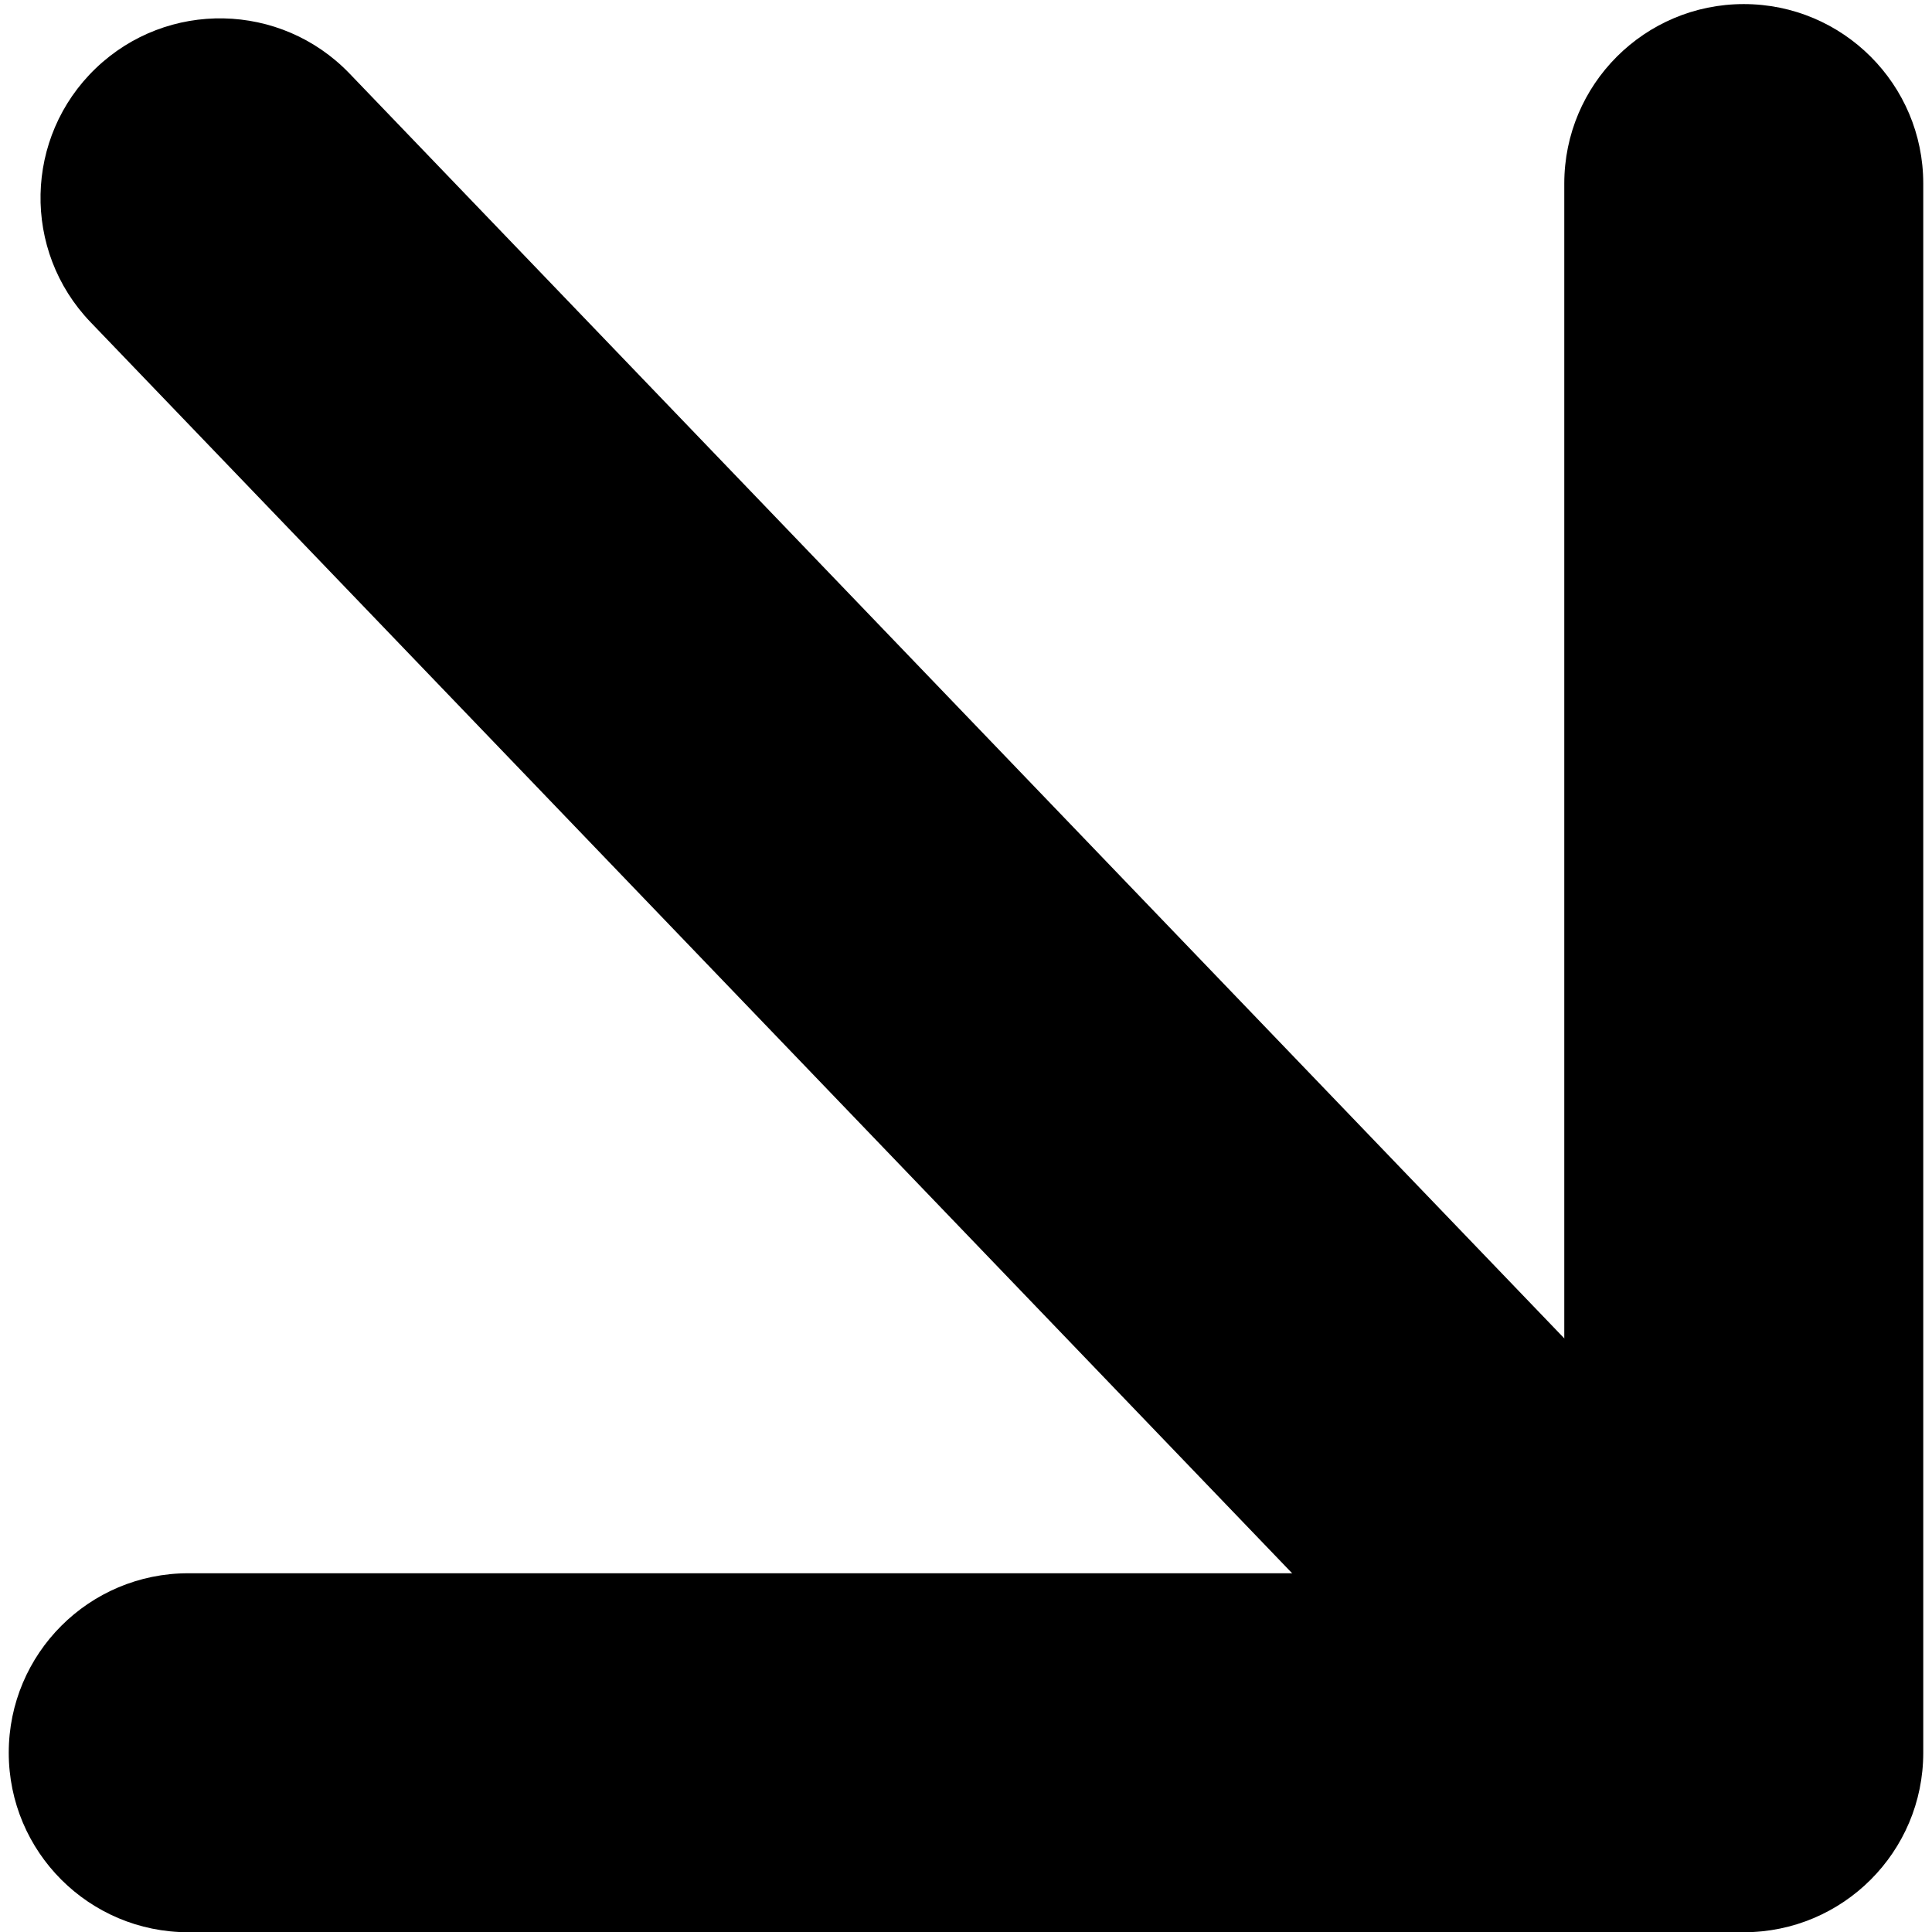
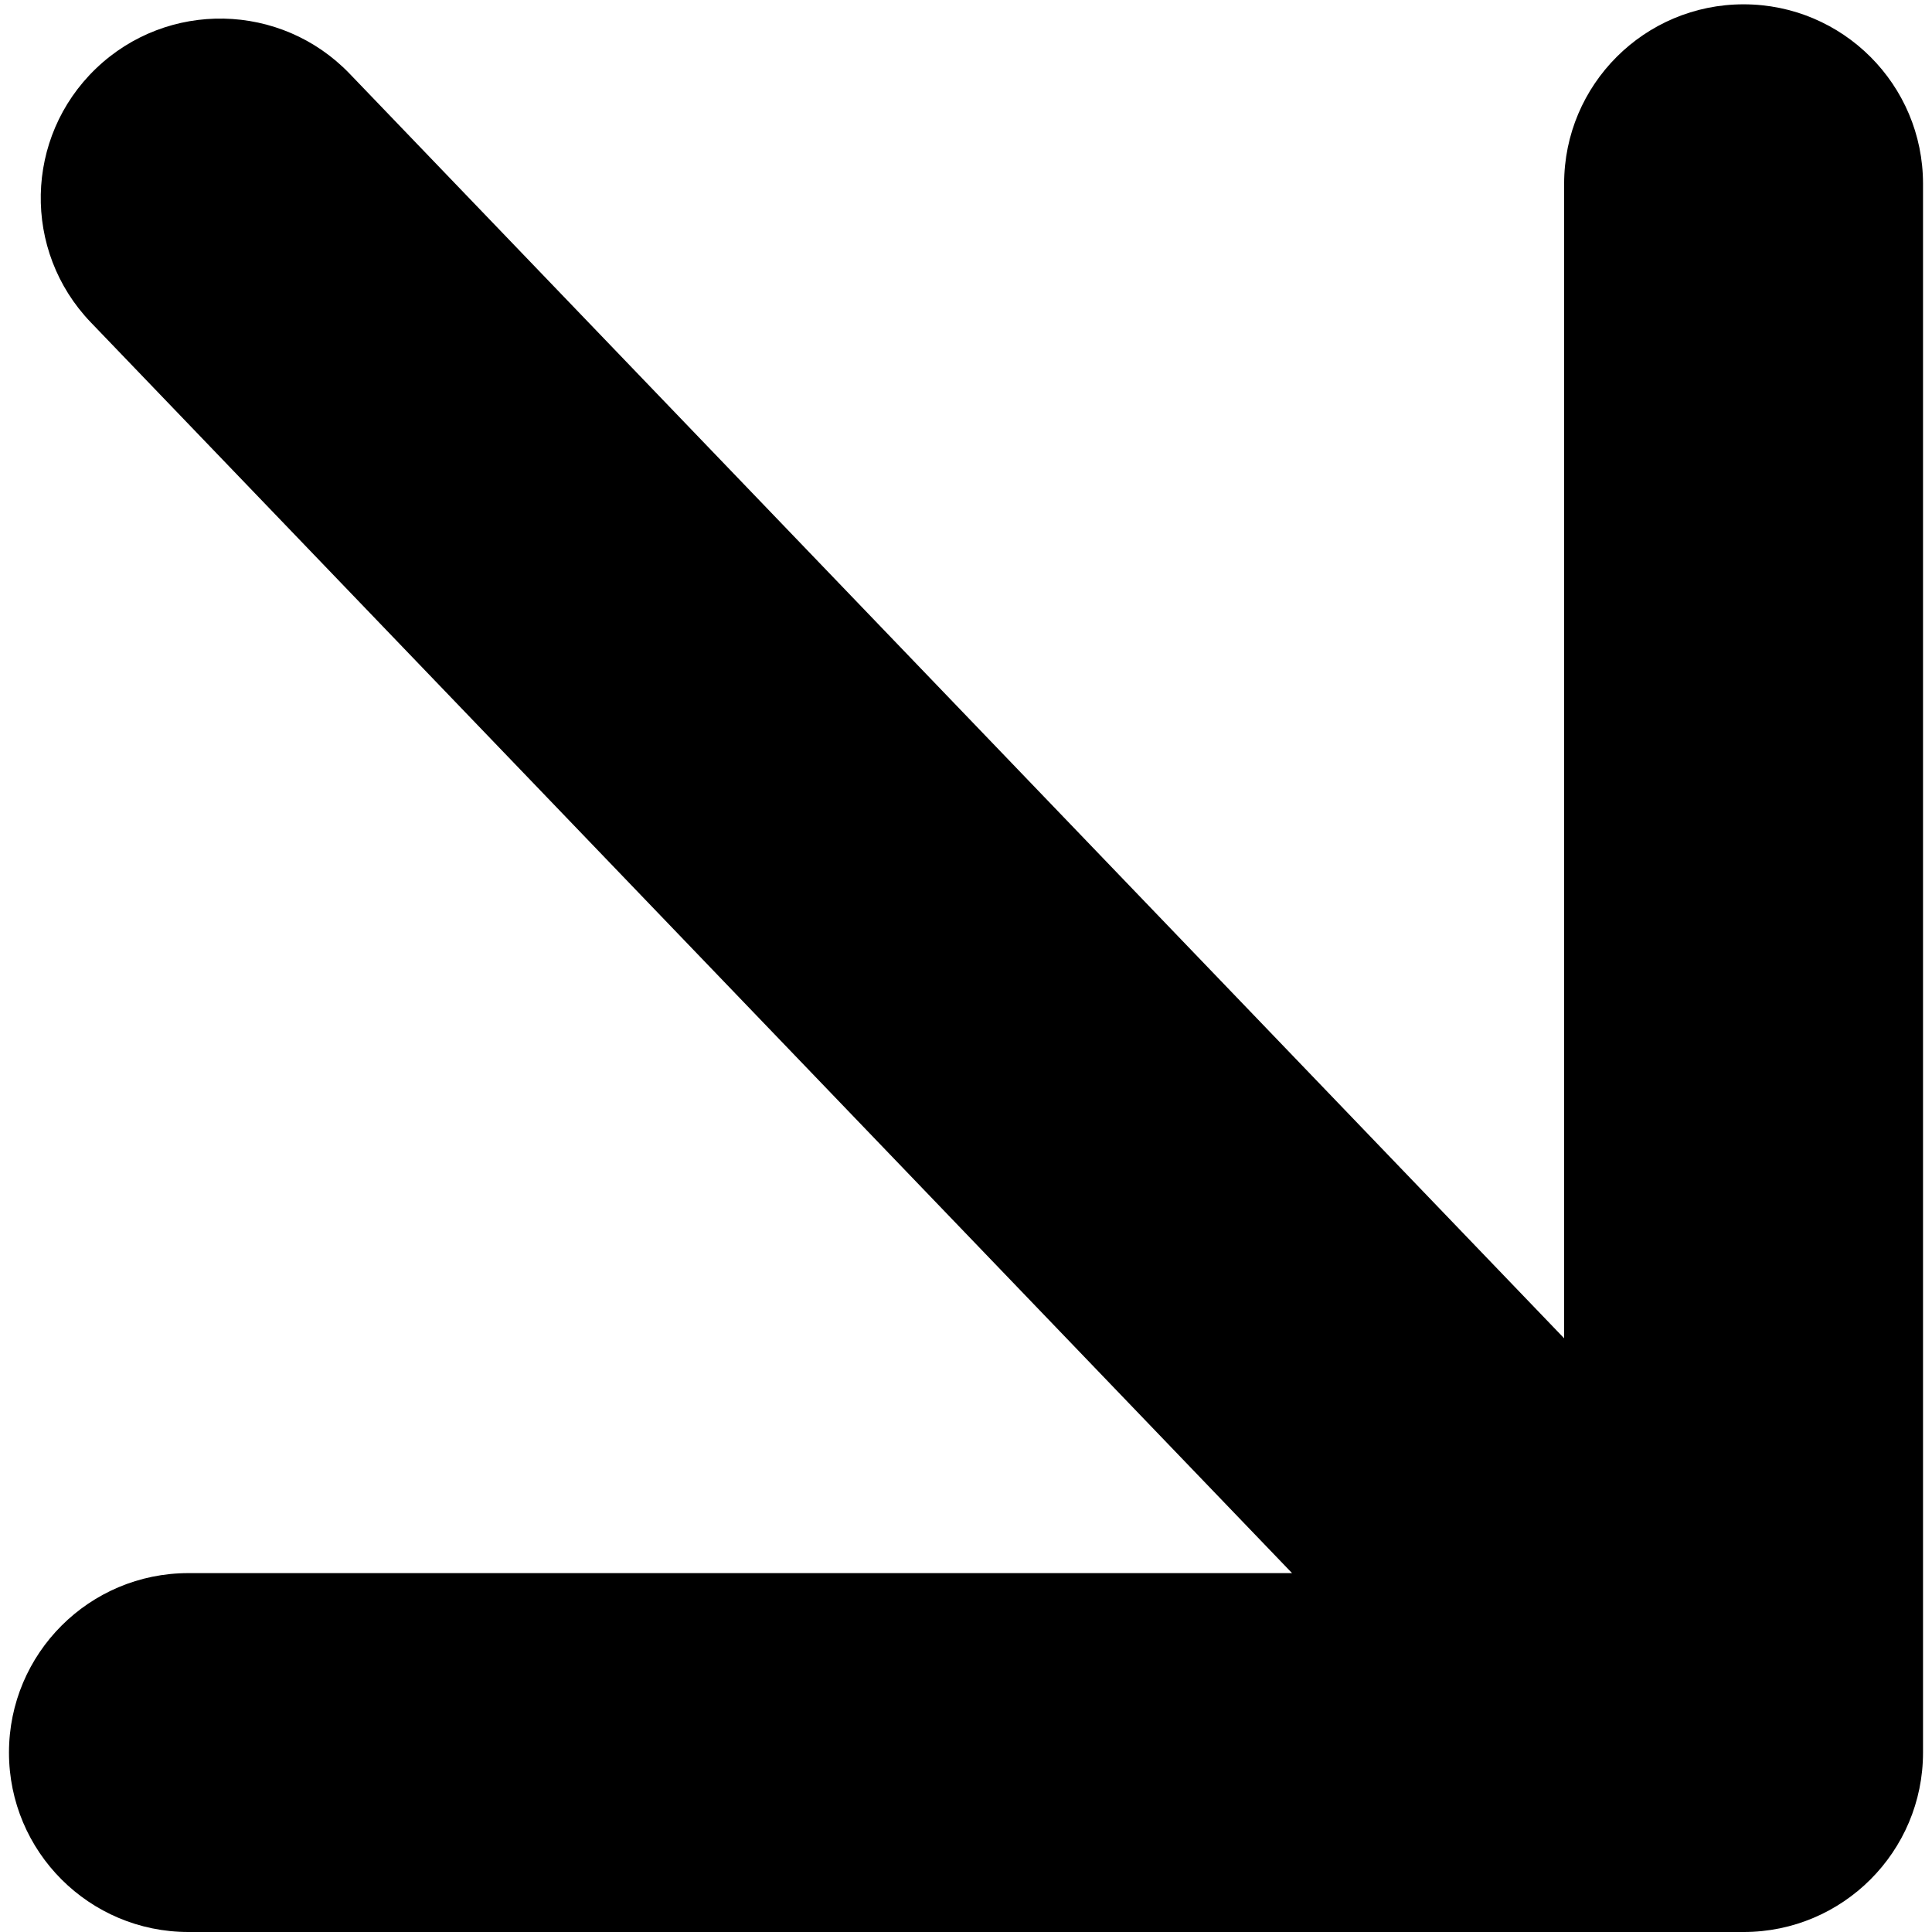
<svg xmlns="http://www.w3.org/2000/svg" version="1.1" width="1024" height="1024" viewBox="0 0 1024 1024">
-   <g id="icomoon-ignore">
- </g>
-   <path d="M924.234 1024.124h-824.466c-52.55 0-95.132-42.579-95.132-95.132s42.579-95.132 95.132-95.132h729.334v-736.564c0-52.536 42.579-95.132 95.132-95.132s95.132 42.597 95.132 95.132v831.697c0 52.554-42.583 95.132-95.132 95.132z" />
-   <path d="M864.005 998.886c-32.051 0-63.328-16.162-81.256-45.521l-29.572-48.37-705.187-734.244c-36.385-37.905-35.174-98.12 2.727-134.509 37.902-36.368 98.072-35.193 134.523 2.712l712.334 741.707c4.737 4.956 8.949 10.402 12.541 16.29l34.962 57.193c27.405 44.812 13.282 103.372-31.554 130.778-15.483 9.474-32.612 13.964-49.517 13.964z" />
+   <path d="M924.132 2.29c-52.541 0-95.11 42.586-95.11 95.109v611.919l-643.703-670.247c-36.442-37.896-96.597-39.070-134.49-2.711-37.892 36.38-39.102 96.58-2.726 134.476l636.711 662.946h-584.946c-52.54 0-95.109 42.569-95.109 95.109s42.572 95.109 95.109 95.109l824.264 0.001c52.536 0 95.109-42.568 95.109-95.109v-831.493c0-52.522-42.569-95.109-95.109-95.109z" />
</svg>
